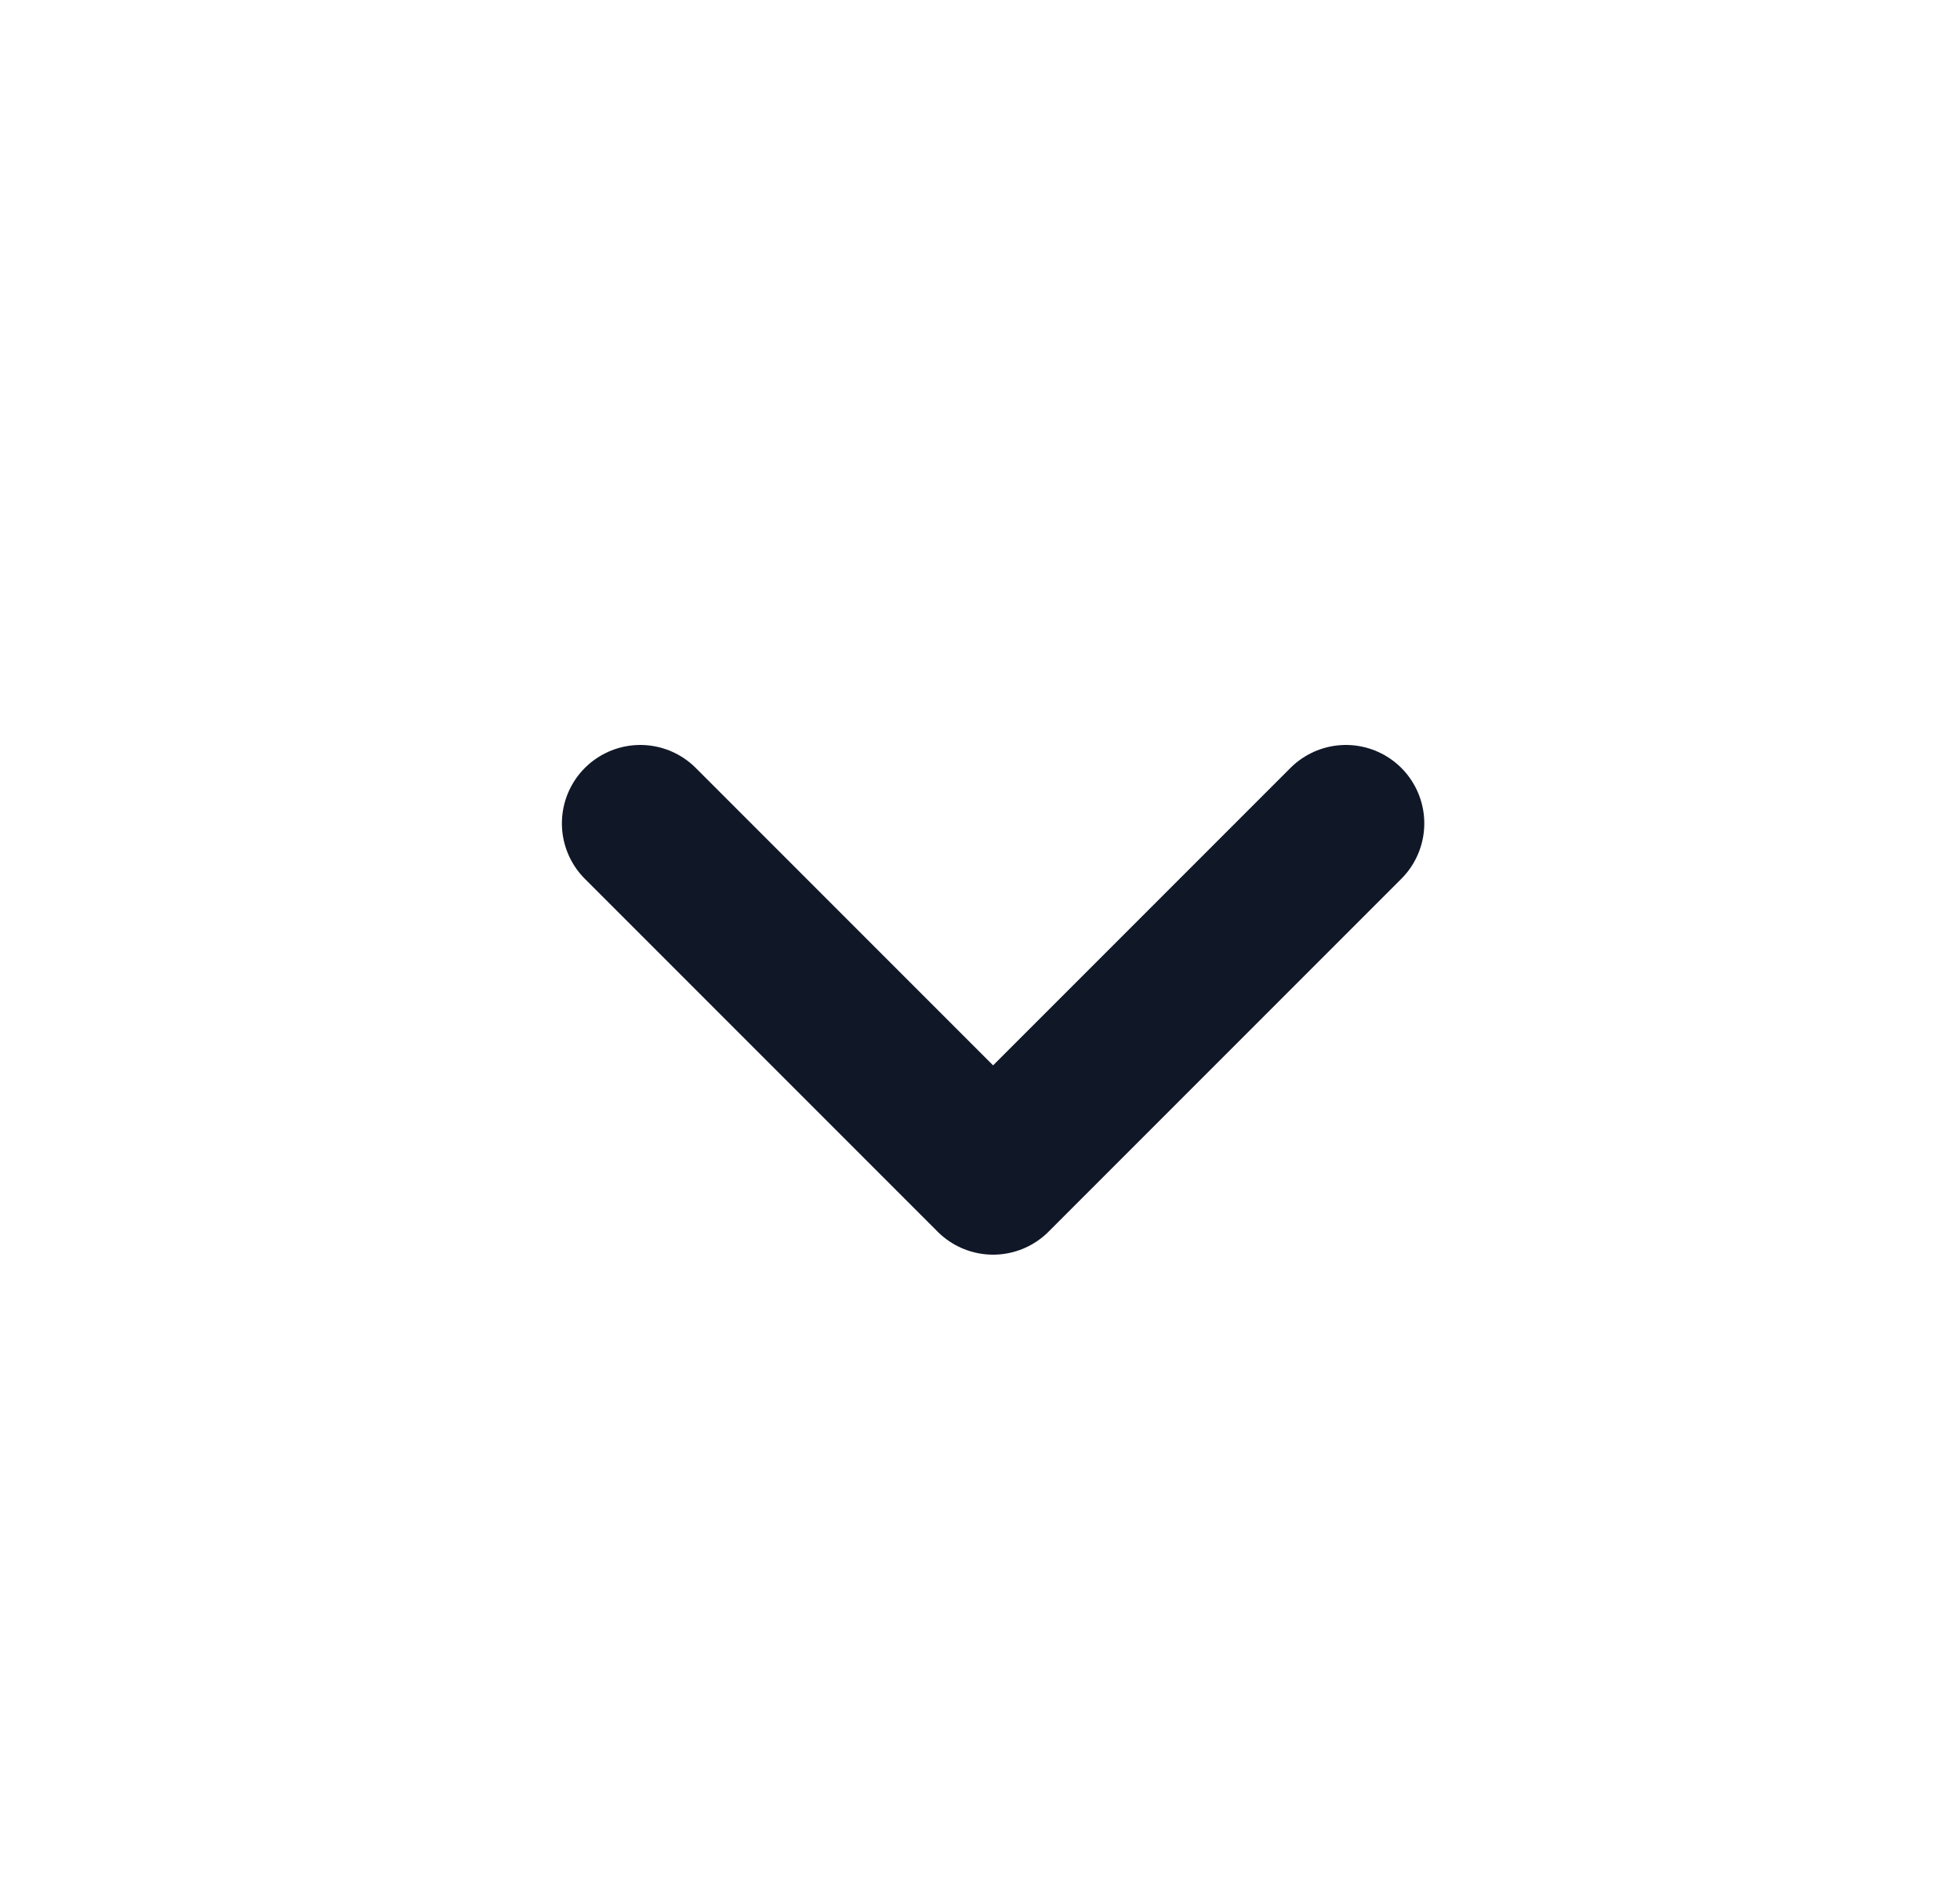
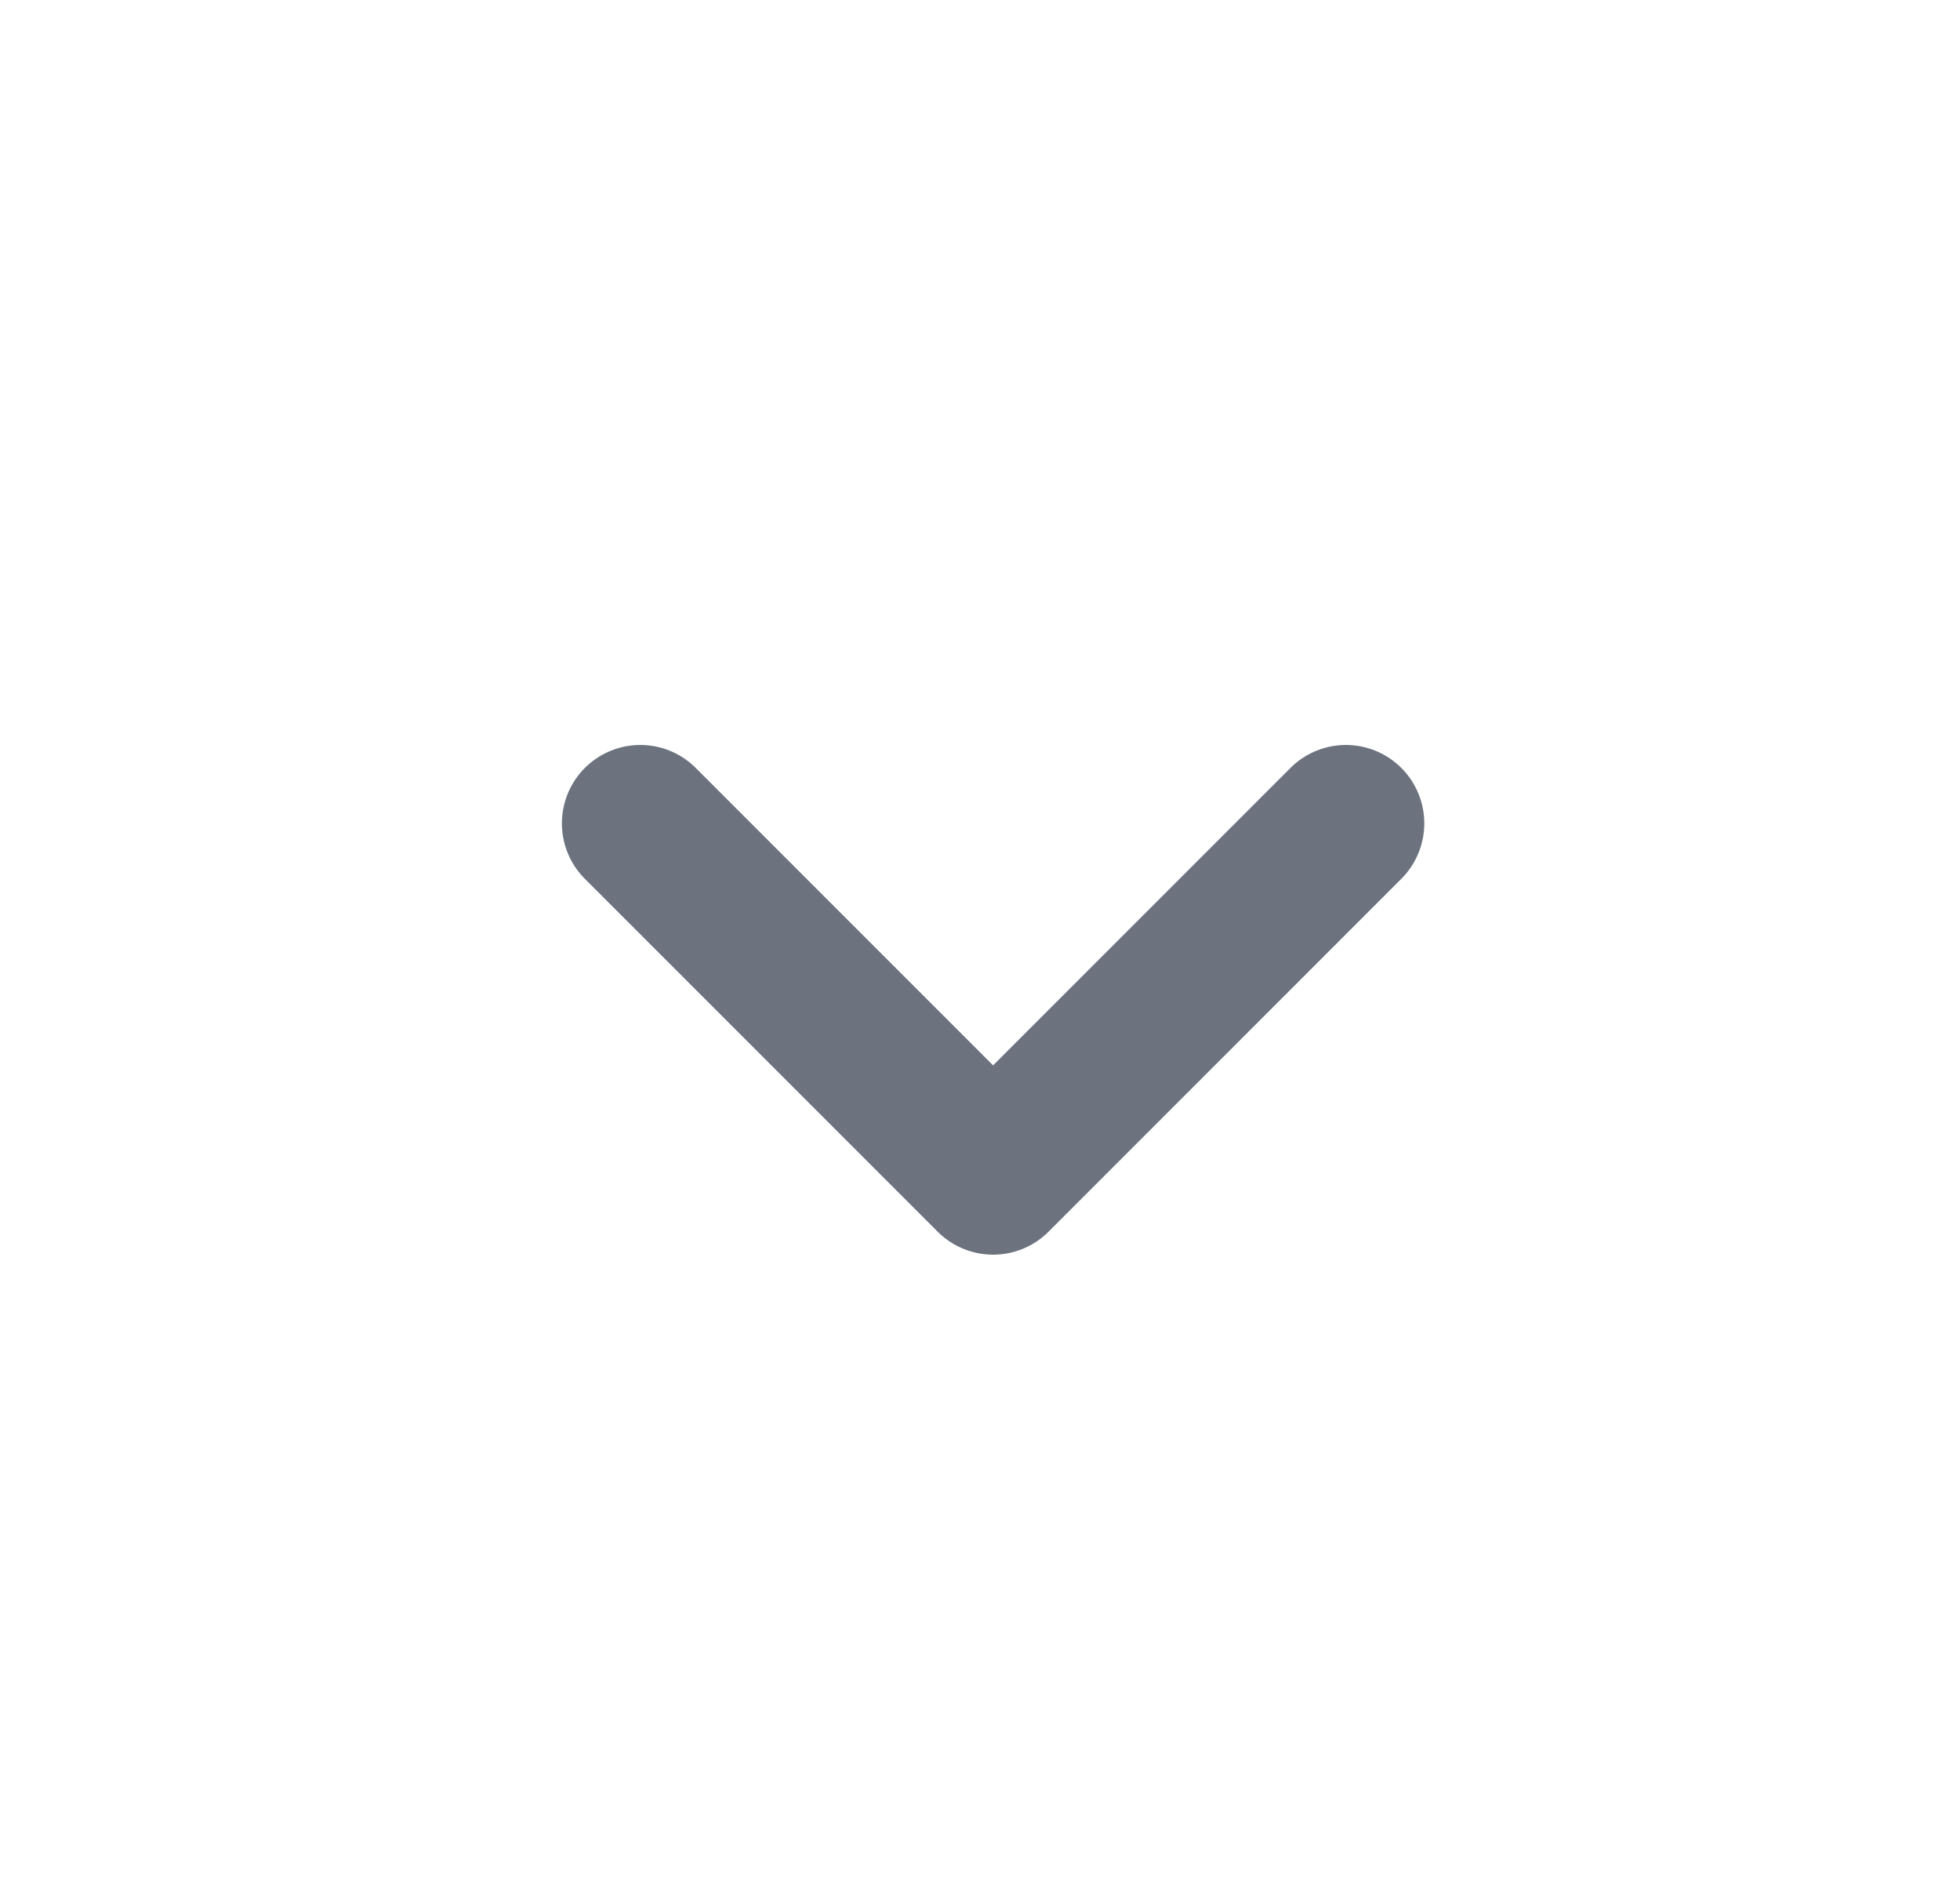
<svg xmlns="http://www.w3.org/2000/svg" width="25" height="24" viewBox="0 0 25 24" fill="none">
-   <mask id="mask0_182_3216" style="mask-type:alpha" maskUnits="userSpaceOnUse" x="0" y="0" width="25" height="24">
+   <mask id="mask0_544_2321" style="mask-type:alpha" maskUnits="userSpaceOnUse" x="0" y="0" width="25" height="24">
    <rect x="0.667" width="24" height="24" rx="8" fill="#C4C4C4" />
  </mask>
-   <g mask="url(#mask0_182_3216)">
-     <path d="M8.167 10.5L12.667 15L17.167 10.5" stroke="#101828" stroke-width="2" stroke-linecap="round" stroke-linejoin="round" />
+   <g mask="url(#mask0_544_2321)">
+     <path d="M8.167 10.5L12.667 15L17.167 10.5" stroke="#6C737F" stroke-width="2" stroke-linecap="round" stroke-linejoin="round" />
  </g>
</svg>
